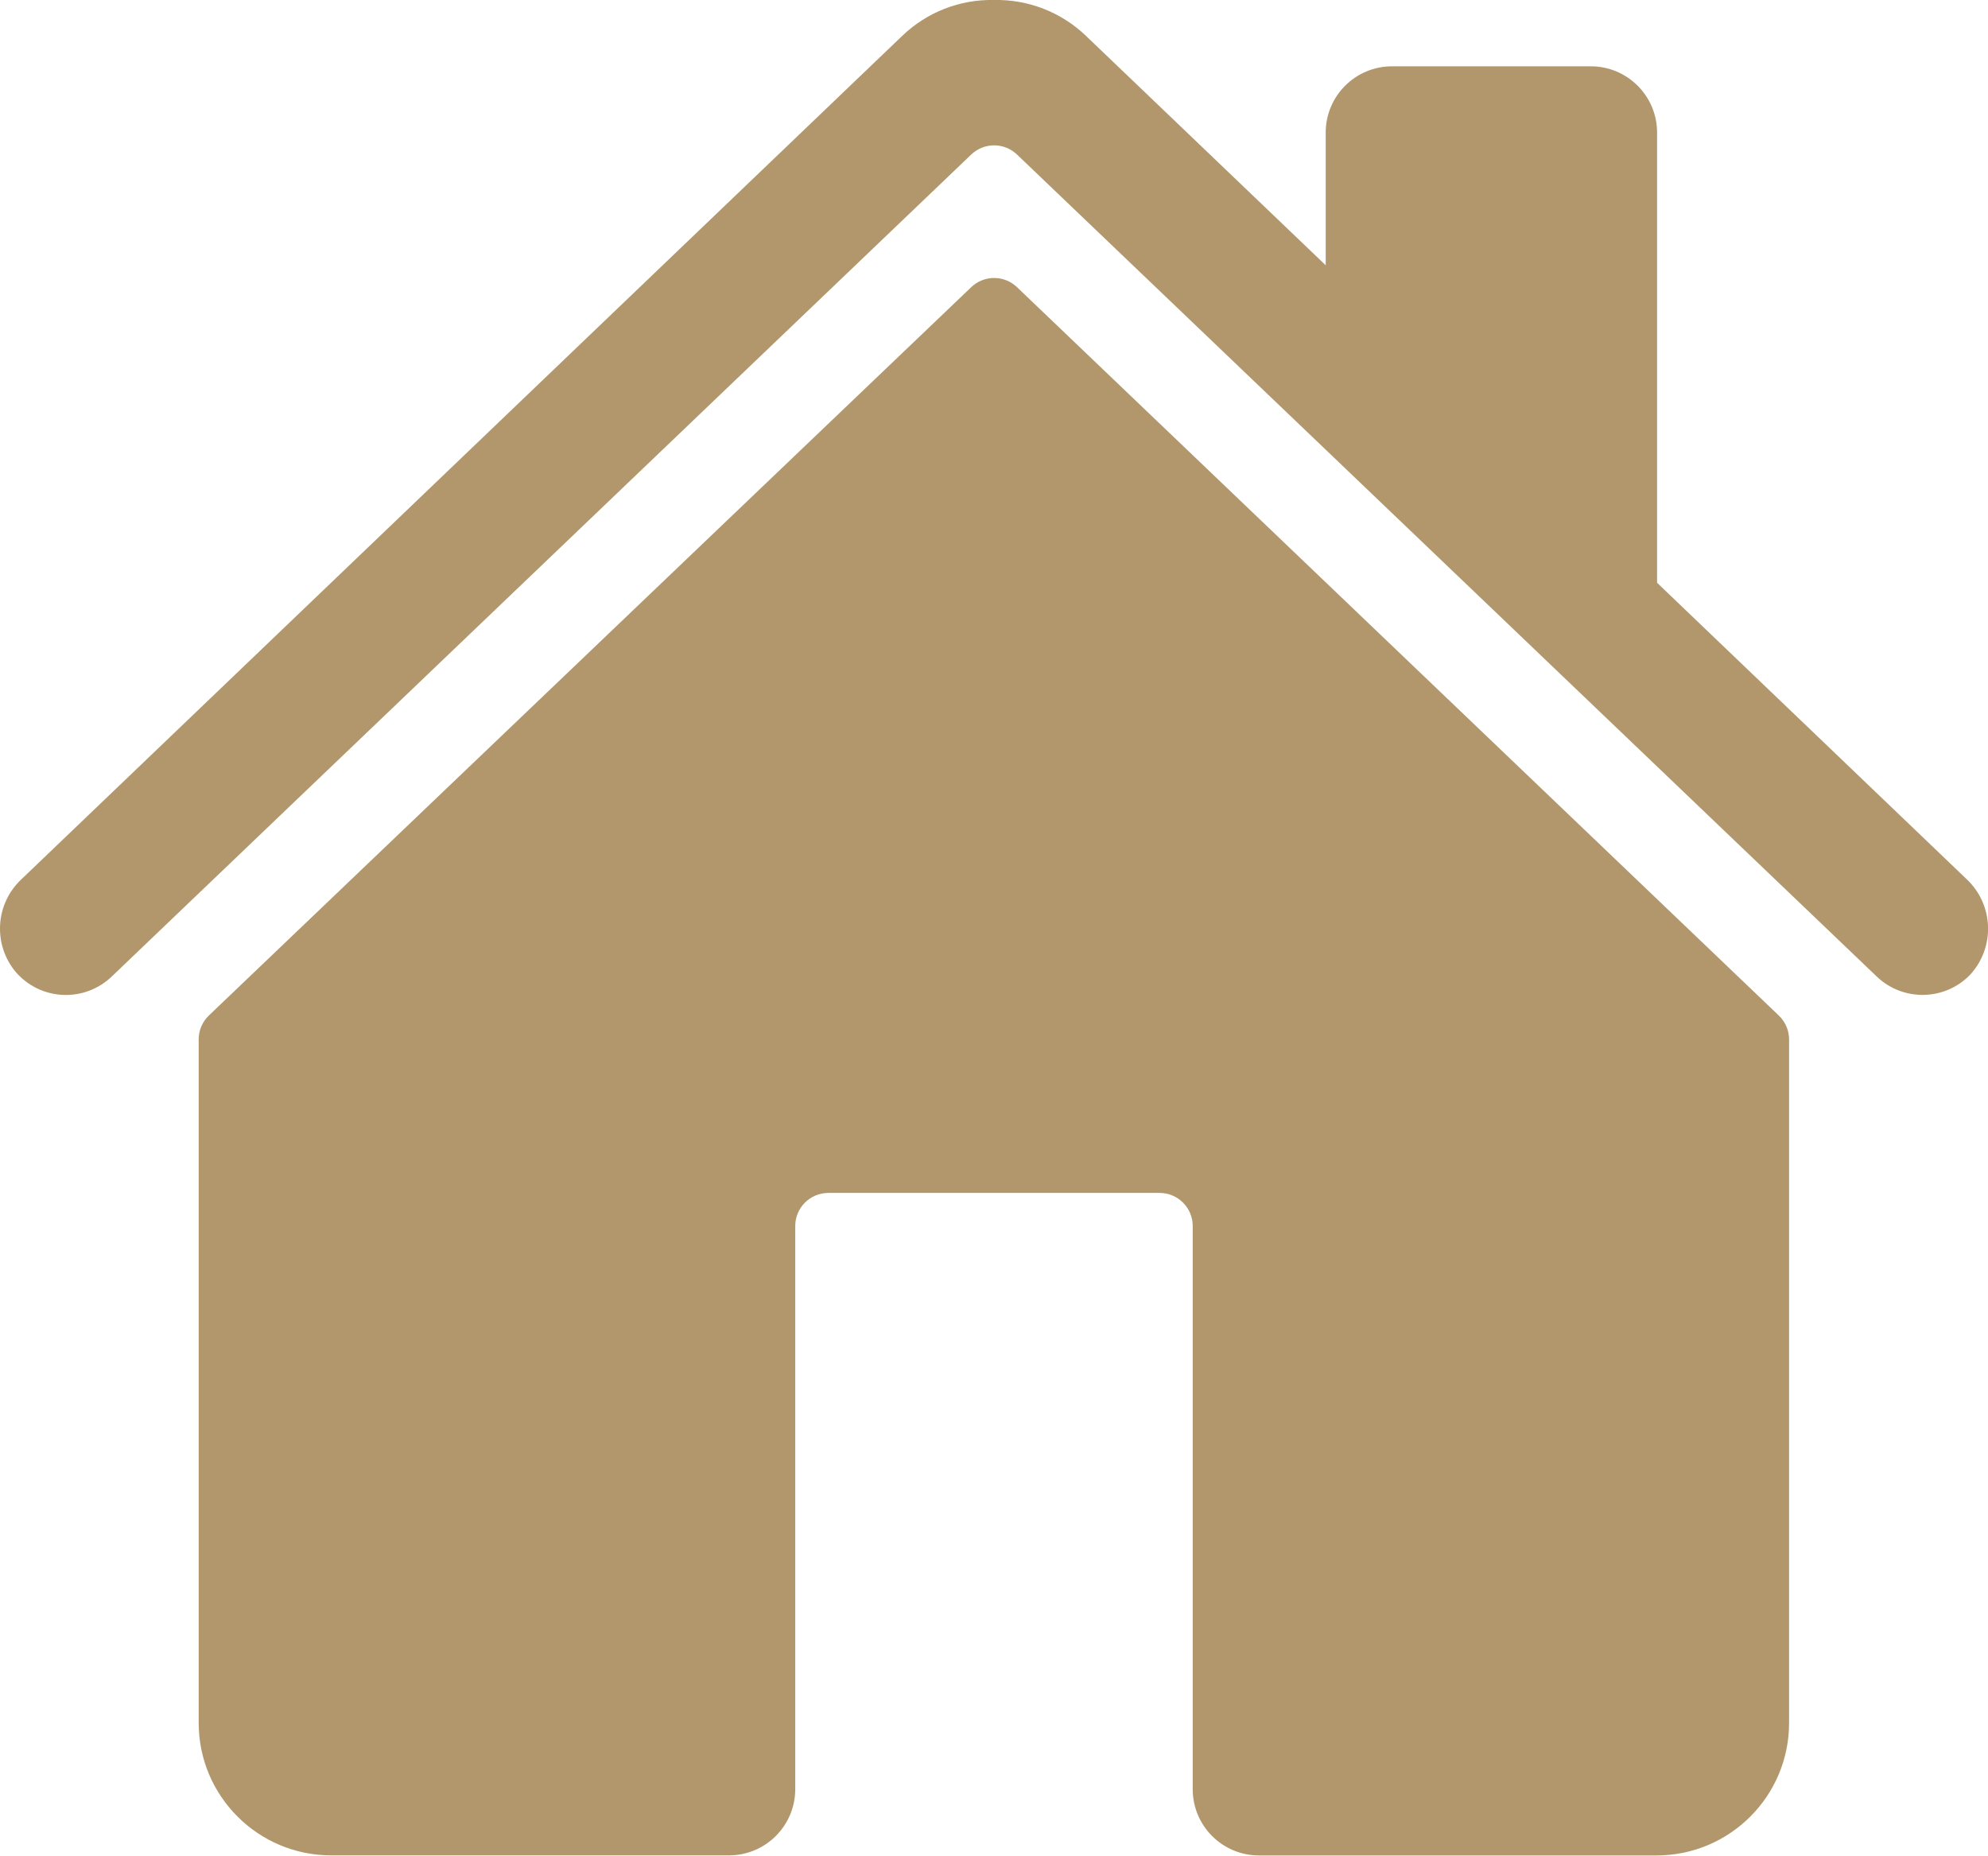
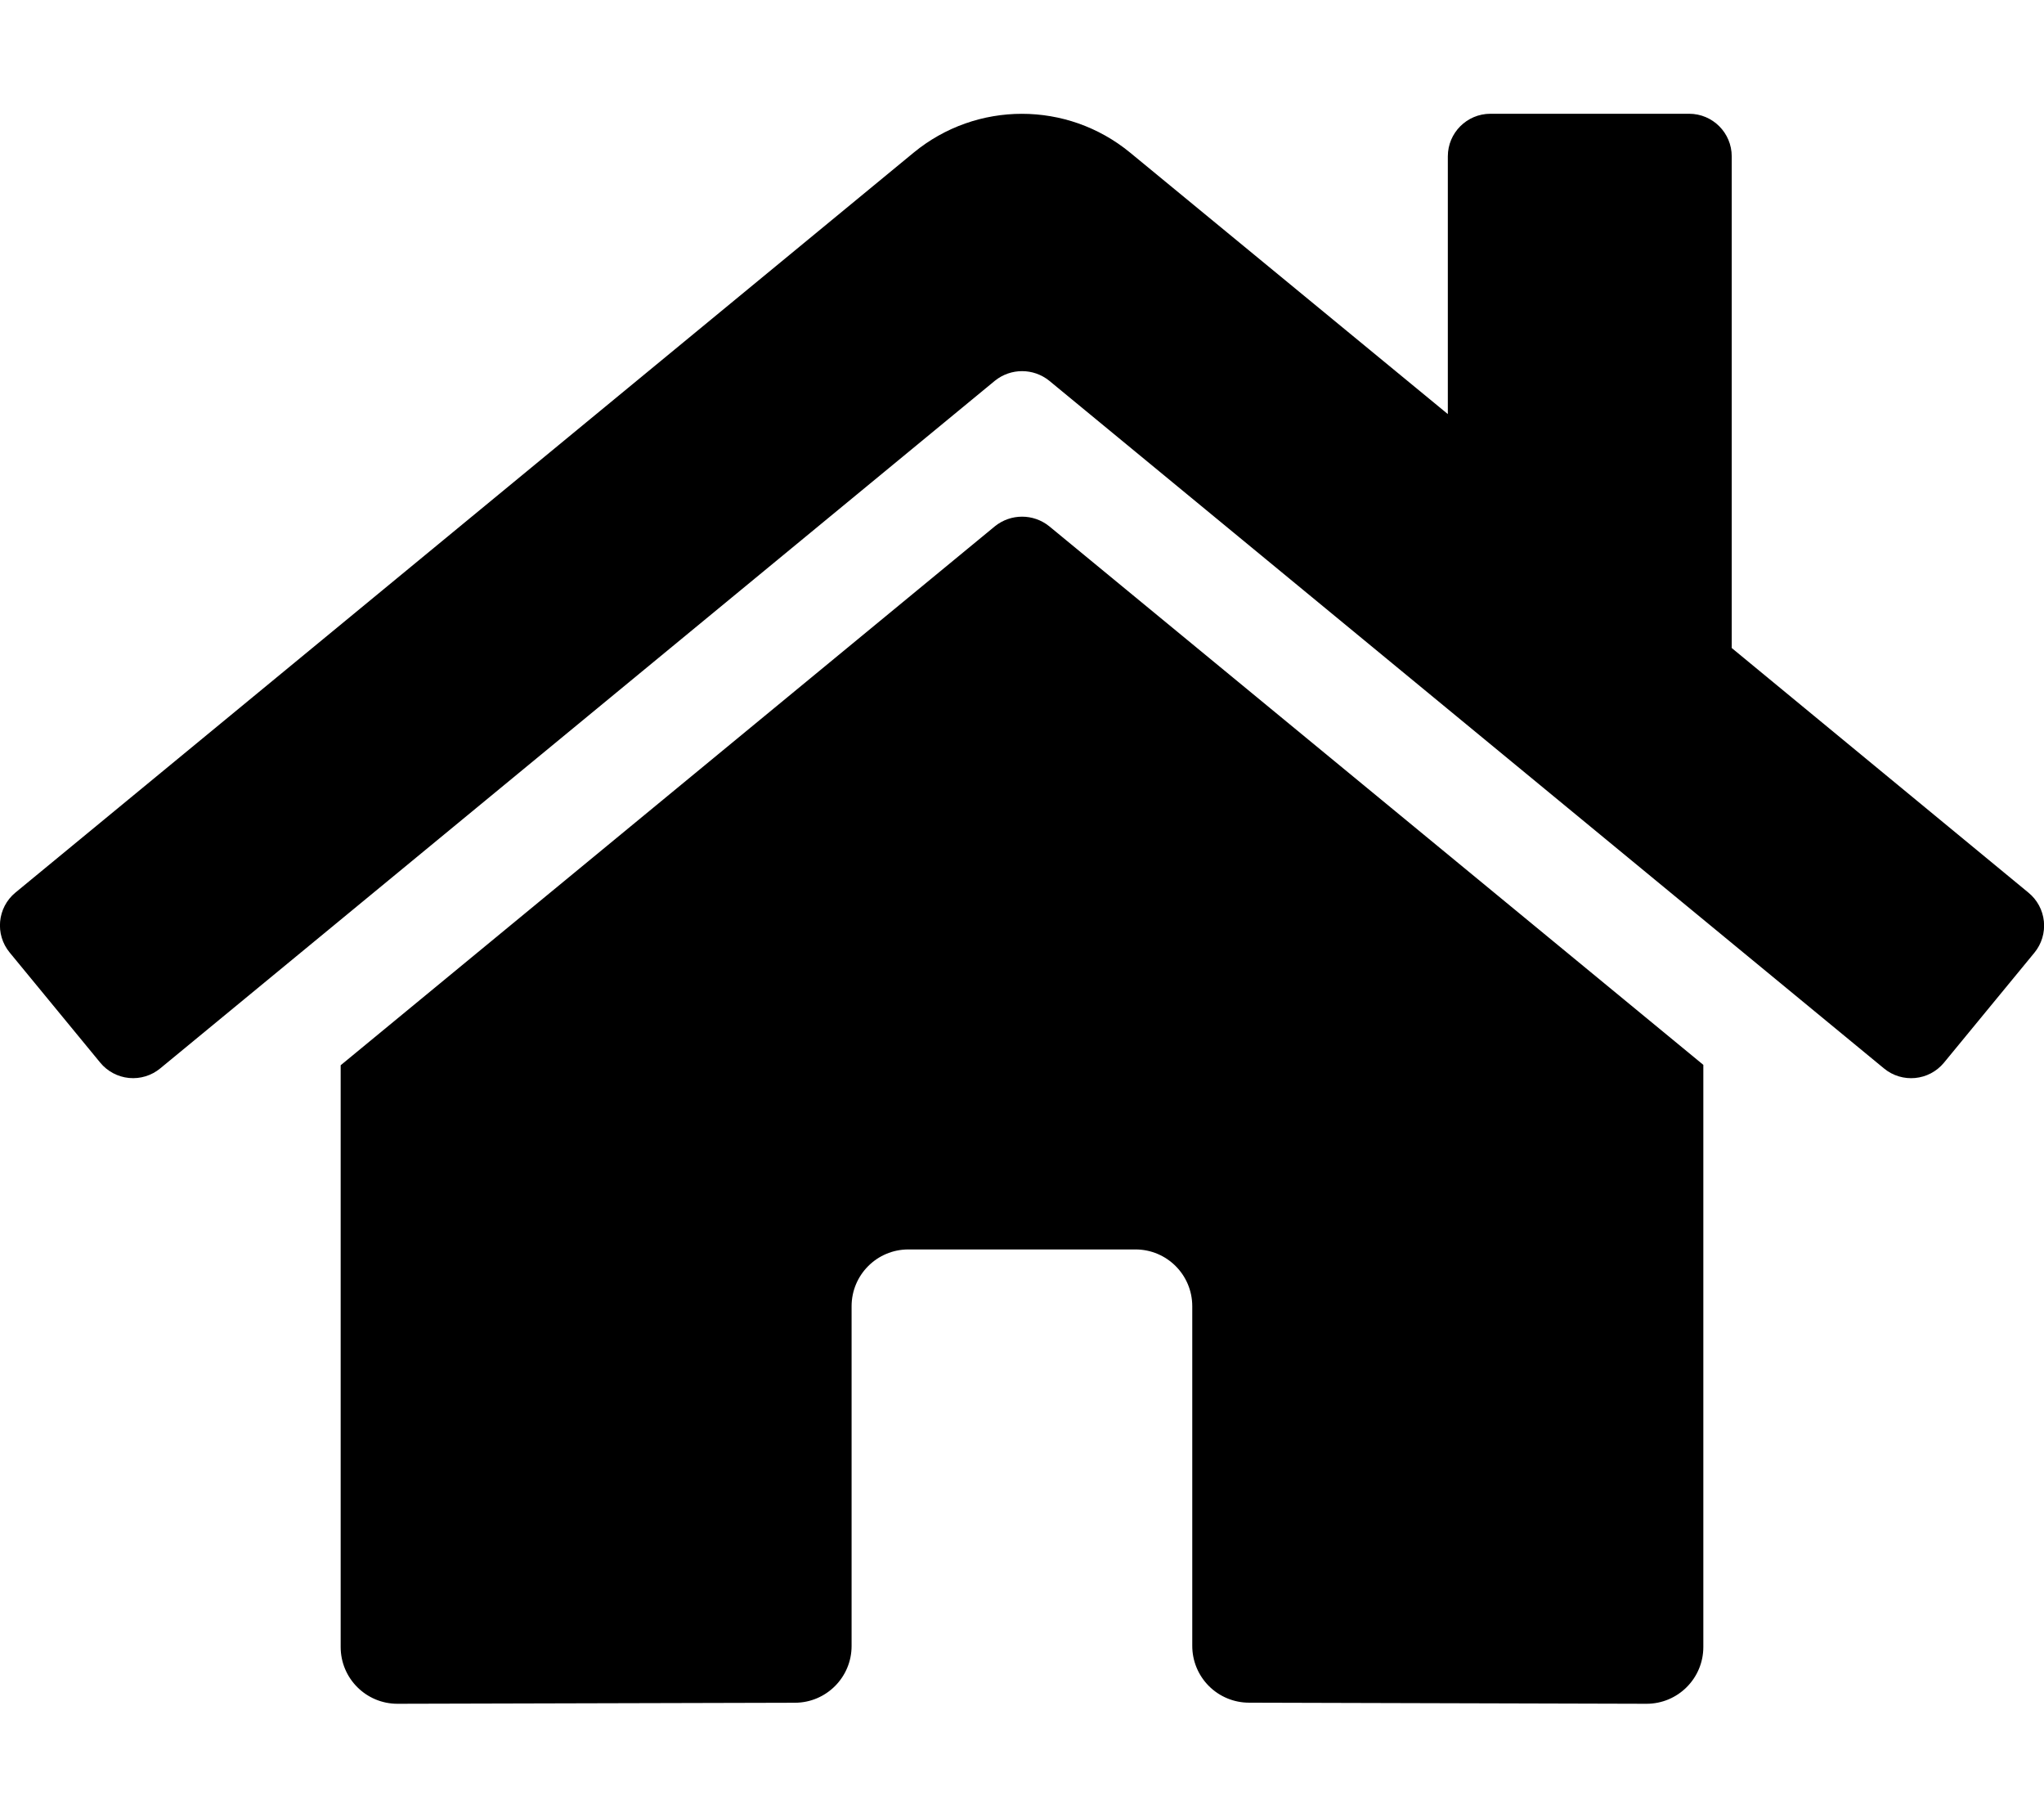
- <svg xmlns="http://www.w3.org/2000/svg" width="50" height="46.667" viewBox="0 0 50 46.667">
-   <g transform="translate(-16 -32)">
-     <path d="M84.485,99.292a.833.833,0,0,0-1.152,0L64.16,117.609a.833.833,0,0,0-.257.6l0,17.191a3.333,3.333,0,0,0,3.333,3.333H77.241a1.666,1.666,0,0,0,1.666-1.666V122.905a.833.833,0,0,1,.833-.833h8.331a.833.833,0,0,1,.833.833v14.164a1.666,1.666,0,0,0,1.666,1.666h10a3.333,3.333,0,0,0,3.333-3.333V118.212a.833.833,0,0,0-.257-.6Z" transform="translate(-42.906 -60.069)" fill="#b1976b" />
-     <path d="M65.469,54.118l-7.792-7.461V35.336a1.667,1.667,0,0,0-1.667-1.668h-5a1.667,1.667,0,0,0-1.667,1.668v3.336L43.311,32.9A3.242,3.242,0,0,0,41,32h0a3.231,3.231,0,0,0-2.306.9L16.537,54.116a1.7,1.7,0,0,0-.14,2.332,1.666,1.666,0,0,0,2.415.111L40.427,35.887a.833.833,0,0,1,1.152,0L63.2,56.559a1.666,1.666,0,0,0,2.353-.046A1.711,1.711,0,0,0,65.469,54.118Z" transform="translate(0)" fill="#b1976b" />
-   </g>
+ <svg xmlns="http://www.w3.org/2000/svg" viewBox="0 0 576 512" aria-hidden="true">
+   <path d="M280.37 148.26L96 300.11V464a16 16 0 0 0 16 16l112.06-.29a16 16 0 0 0 15.92-16V368a16 16 0 0 1 16-16h64a16 16 0 0 1 16 16v95.64a16 16 0 0 0 16 16.05L464 480a16 16 0 0 0 16-16V300L295.67 148.26a12.19 12.19 0 0 0-15.3 0zM571.6 251.47L488 182.56V44.05a12 12 0 0 0-12-12h-56a12 12 0 0 0-12 12v72.61L318.47 43a48 48 0 0 0-61 0L4.34 251.47a12 12 0 0 0-1.6 16.9l25.5 31A12 12 0 0 0 45.15 301l235.22-193.74a12.19 12.19 0 0 1 15.3 0L530.9 301a12 12 0 0 0 16.9-1.6l25.5-31a12 12 0 0 0-1.7-16.93z" />
</svg>
